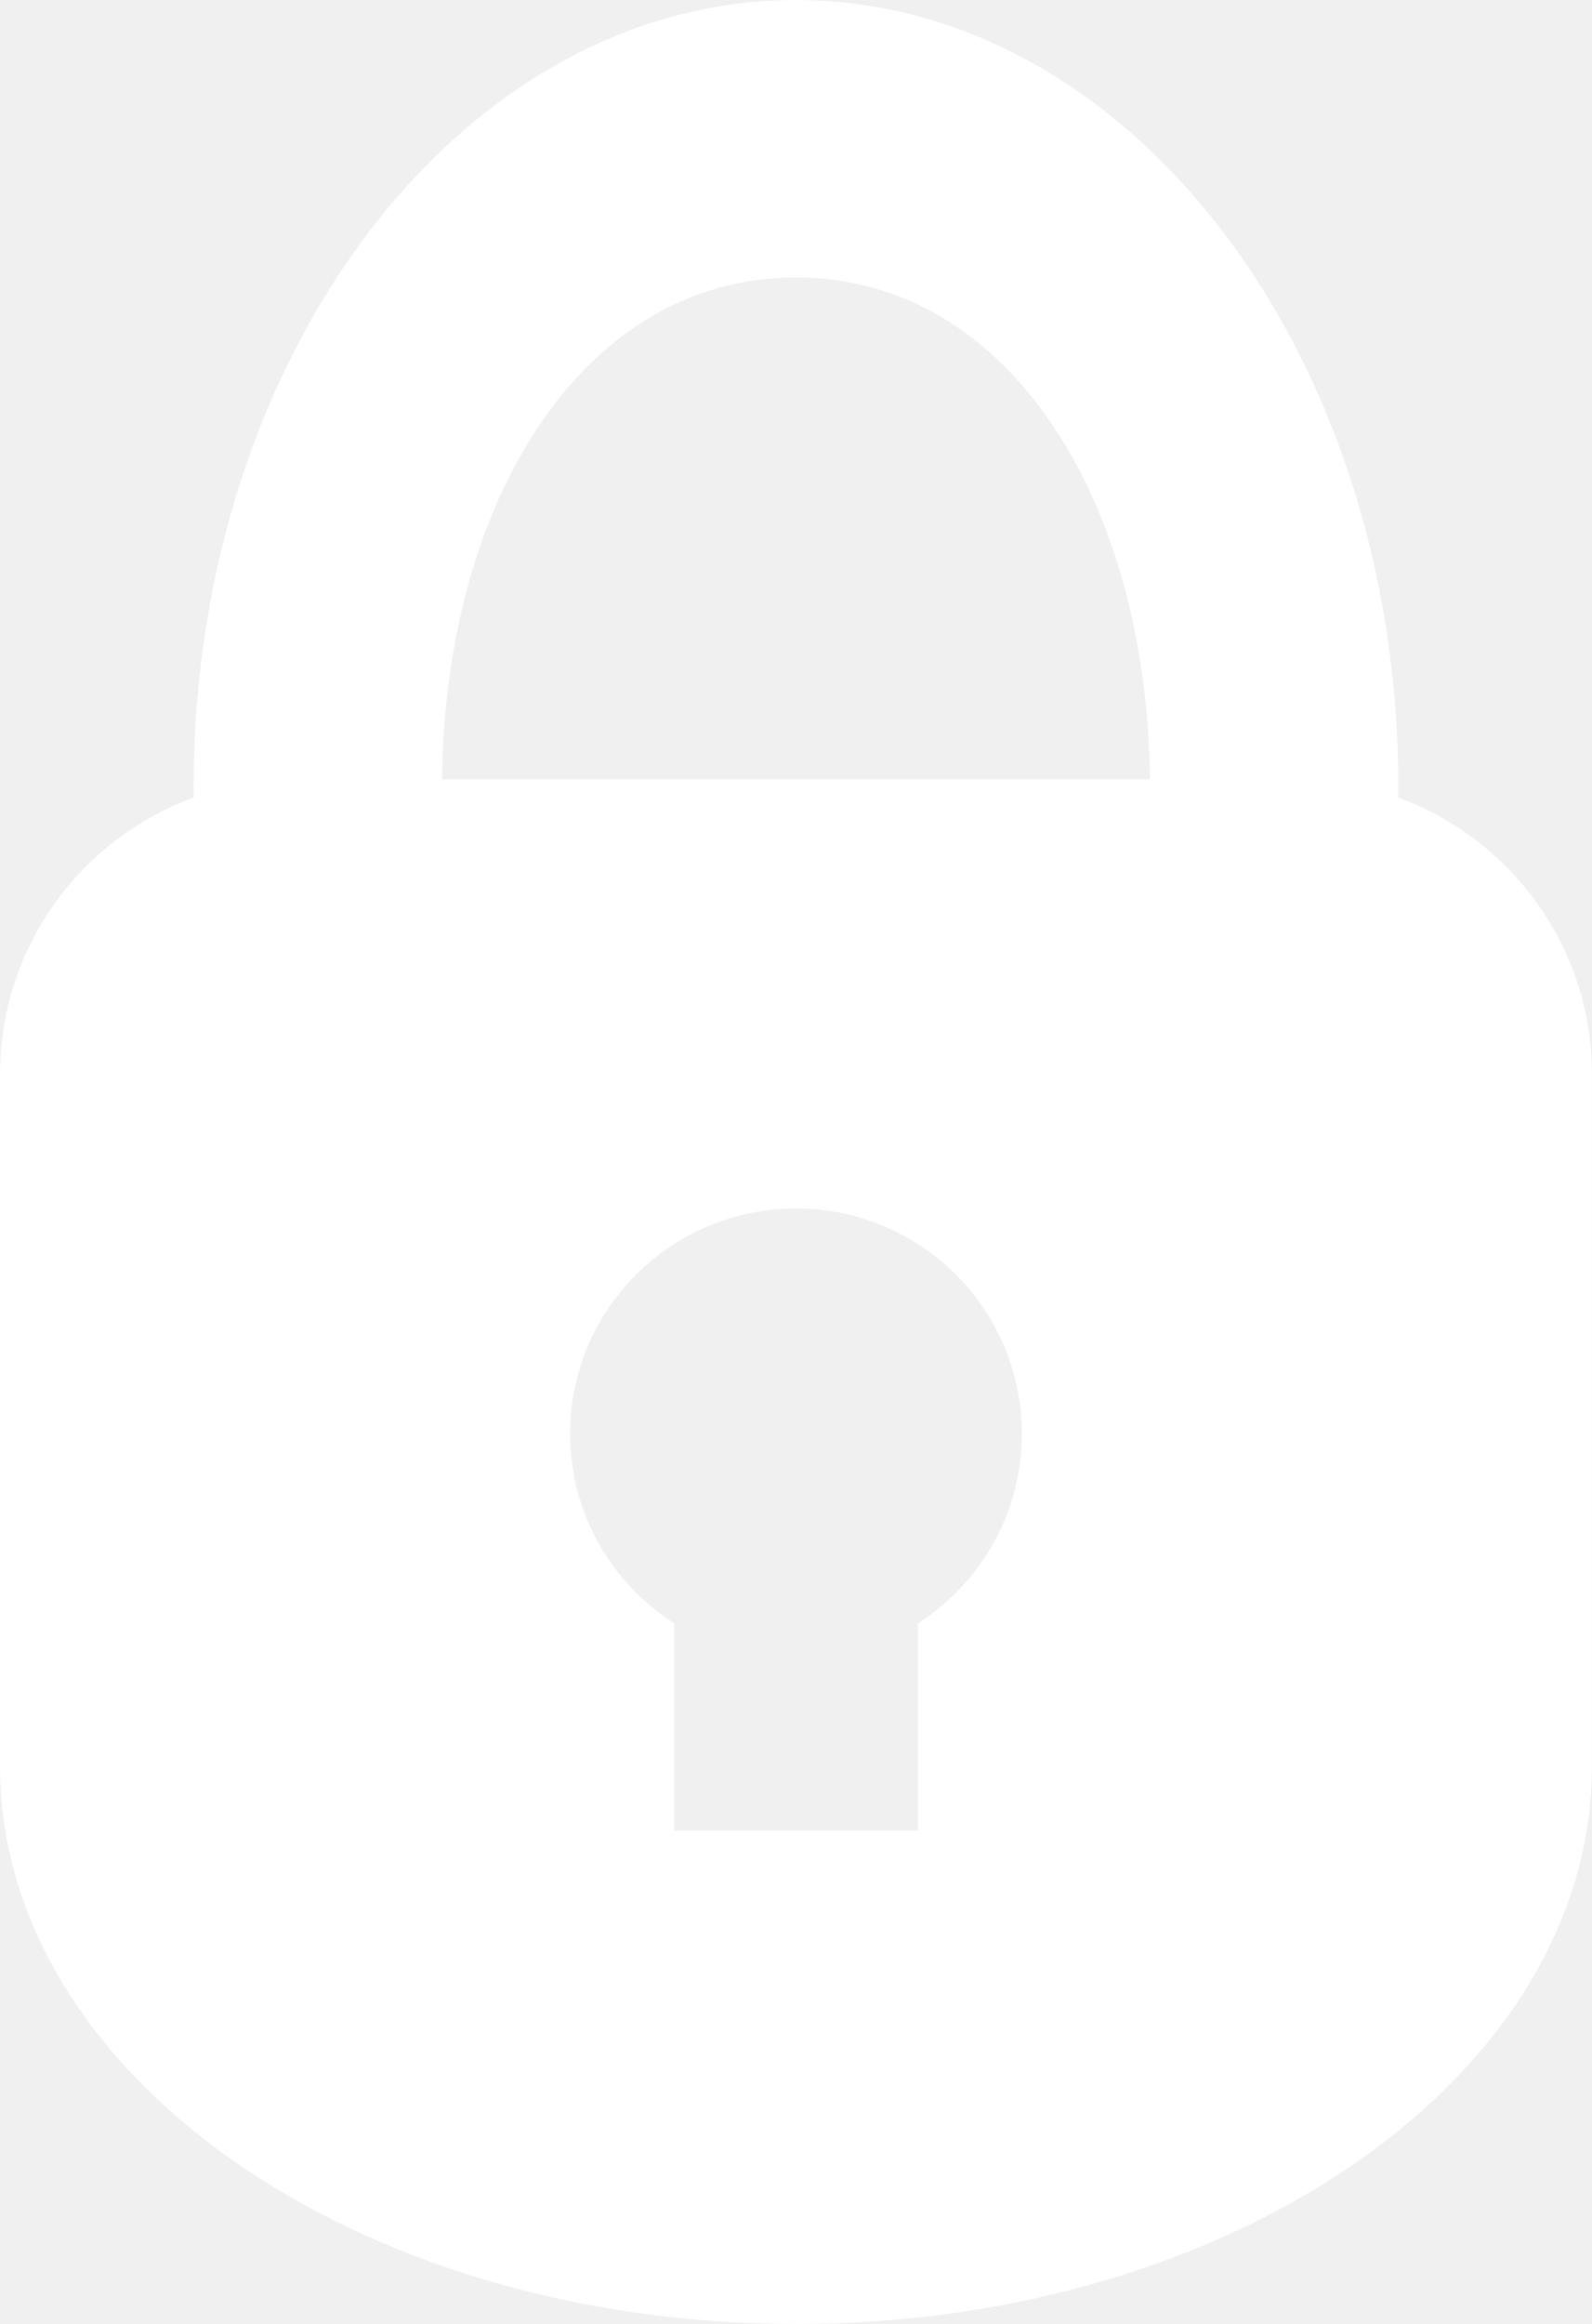
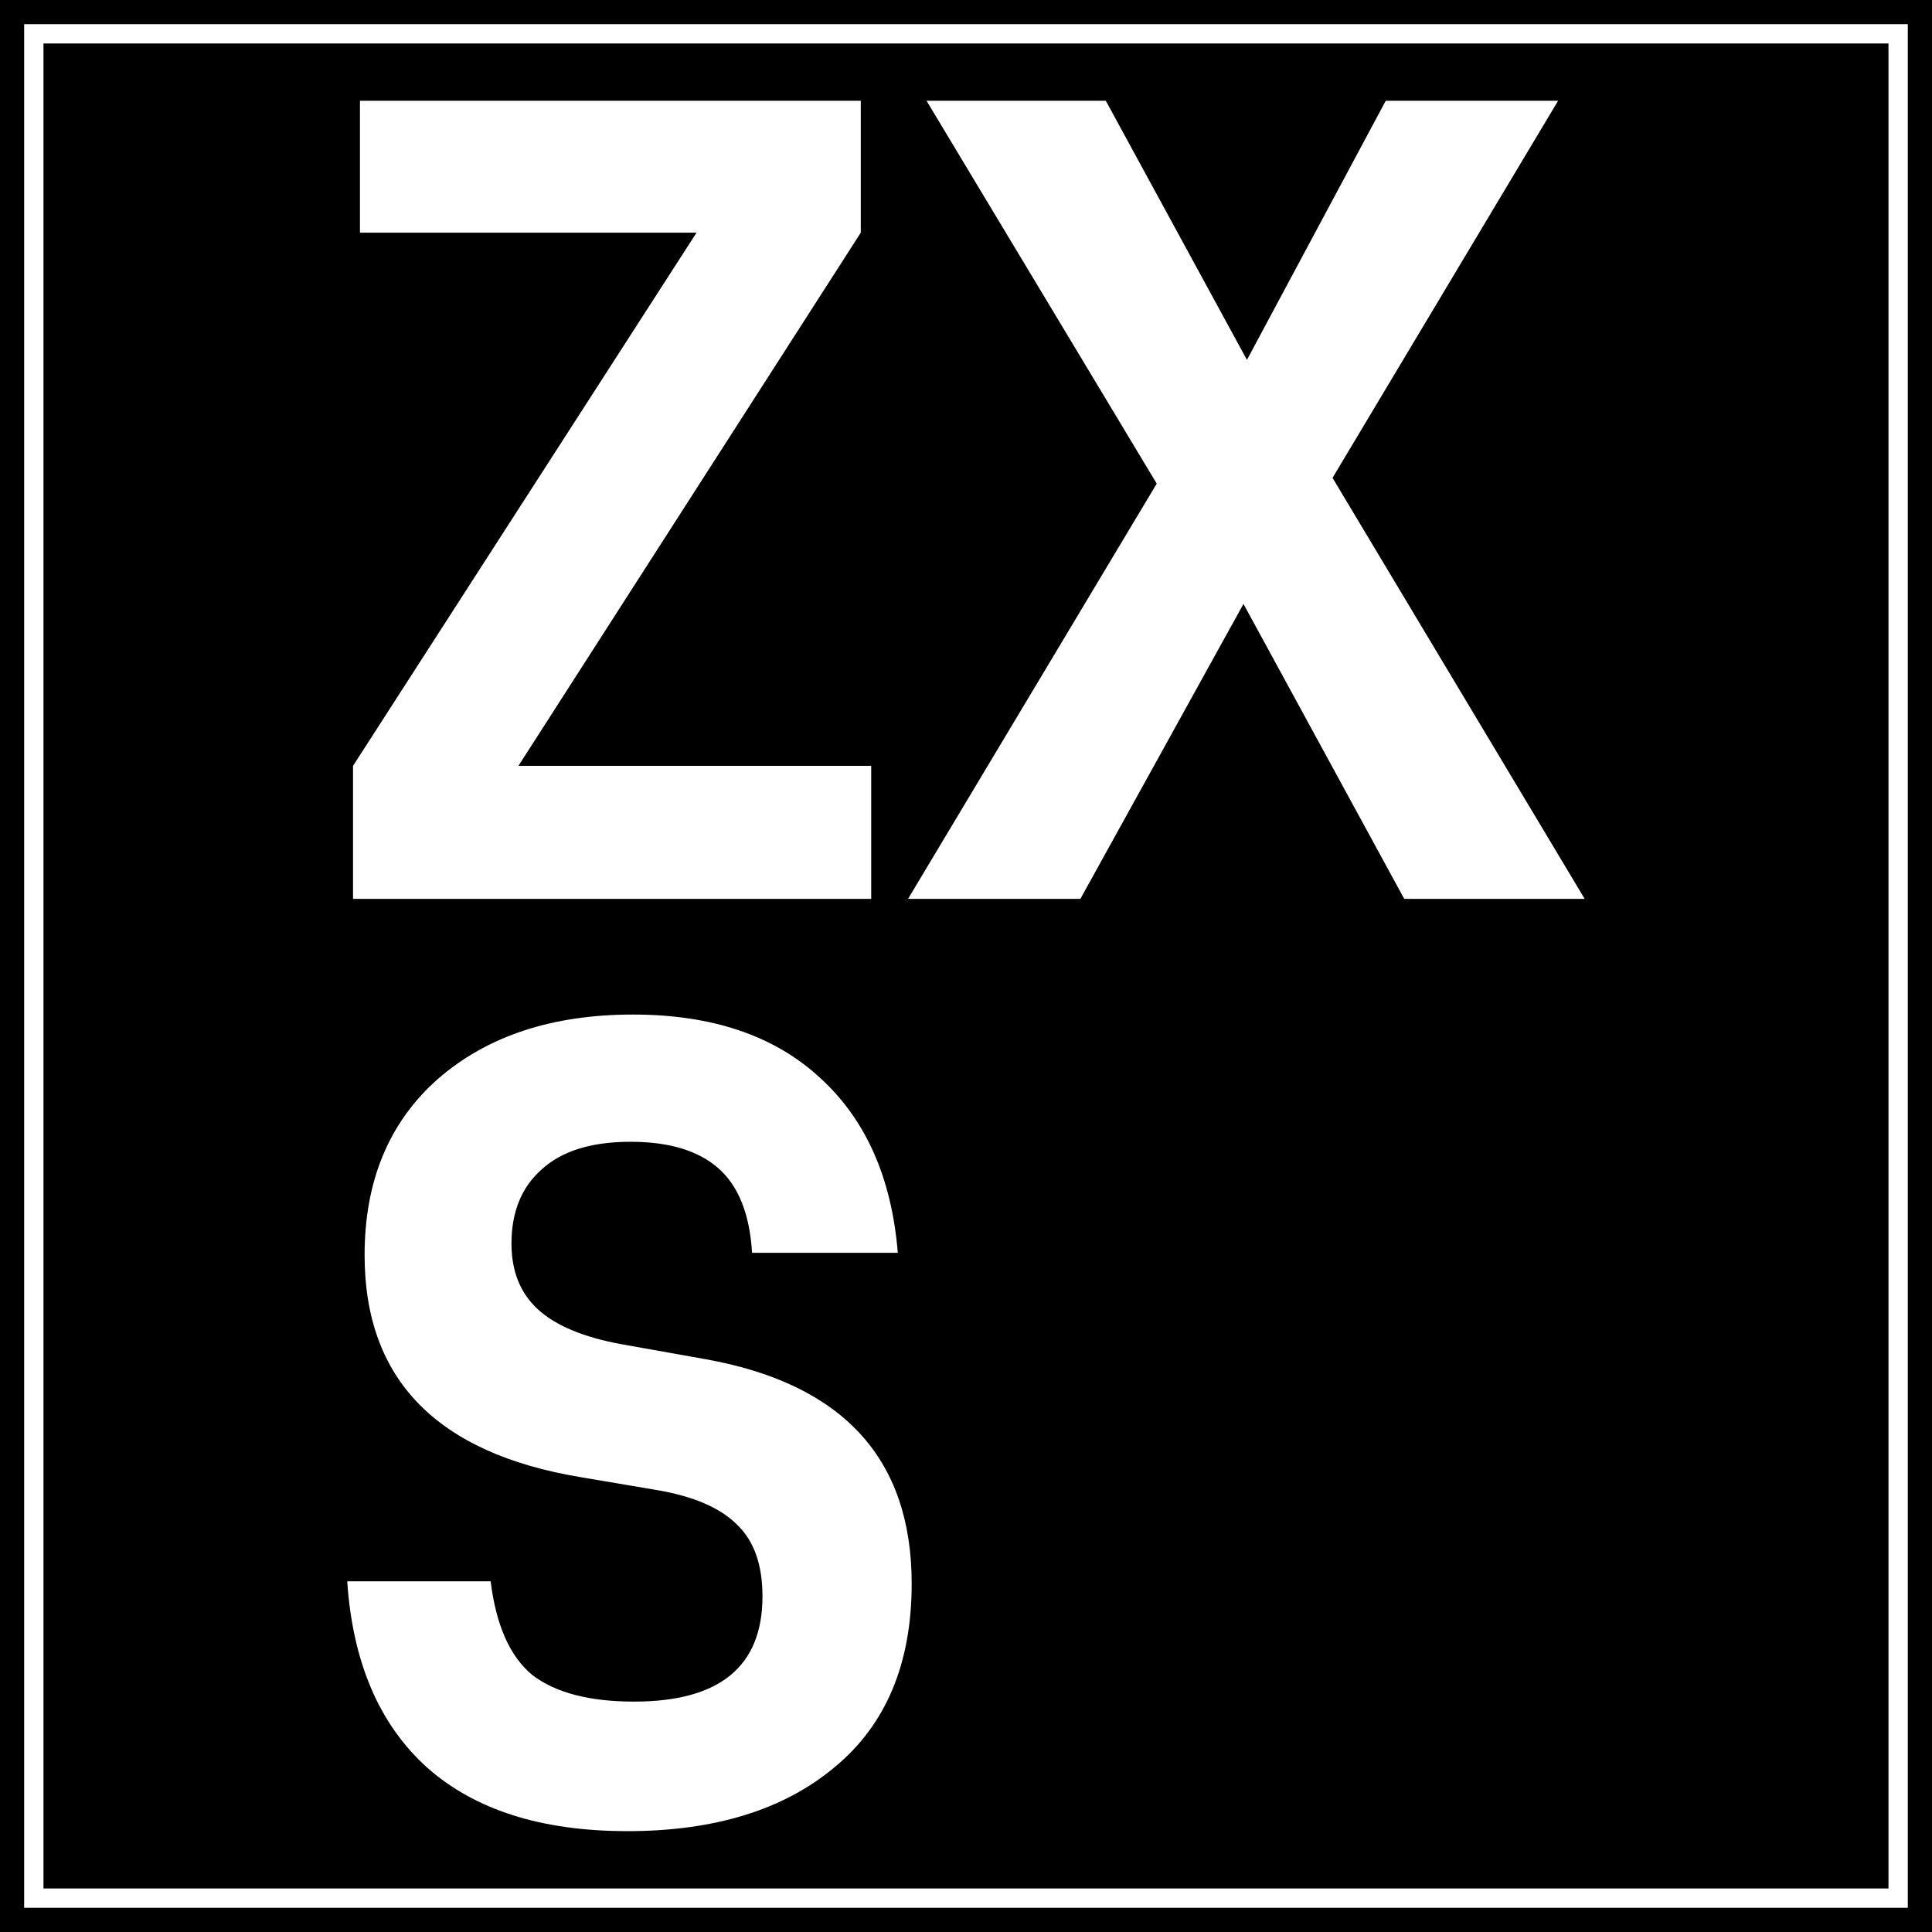
- <svg xmlns="http://www.w3.org/2000/svg" width="23.876mm" height="34.846mm" viewBox="0 0 23.876 34.846" version="1.1" id="svg5">
+ <svg xmlns="http://www.w3.org/2000/svg" width="200mm" height="200mm" viewBox="0 0 200 200" version="1.1" id="svg5">
  <defs id="defs2" />
-   <g id="layer1" transform="translate(-42.787,-79.92721)">
-     <path d="m 54.725,84.087 c 3.203,0 5.265,3.36 5.309,7.526 H 49.416 c 0.043,-4.166 2.106,-7.526 5.309,-7.526 z m 0,-4.16 c -4.99,0 -9.034,5.281 -9.034,11.794 l 0.002,0.163 C 43.996,92.506 42.787,94.13 42.787,96.036 v 10.374 c 0,4.618 5.345,8.363 11.938,8.363 6.593,0 11.938,-3.745 11.938,-8.363 V 96.036 c 0,-1.906 -1.209,-3.53 -2.906,-4.151 l 0.002,-0.163 c 0,-6.513 -4.044,-11.794 -9.034,-11.794 z m -3.388,21.497 c 0,-1.865 1.516,-3.377 3.388,-3.377 1.871,0 3.388,1.512 3.388,3.377 0,1.194 -0.622,2.243 -1.559,2.843 v 3.108 H 52.897 v -3.108 c -0.938,-0.6 -1.559,-1.65 -1.559,-2.843 z" fill-rule="evenodd" stroke-linecap="round" stroke-linejoin="round" stroke-width="0.215" id="path944" style="fill:#ffffff;fill-opacity:1" />
+   <g id="layer1">
+     <rect style="fill:#000000;fill-opacity:1;stroke:#000000;stroke-width:1;stroke-linecap:round;stroke-miterlimit:4;stroke-dasharray:none" id="rect846" width="199" height="199" x="0.5" y="0.5" />
+     <rect style="fill:#000000;fill-opacity:1;stroke:#ffffff;stroke-width:2;stroke-linecap:round;stroke-miterlimit:4;stroke-dasharray:none;stroke-opacity:1" id="rect937" width="192.995" height="192.995" x="3.5" y="3.5" />
+     <g aria-label="ZX S" id="text3949" style="font-size:119.735px;line-height:0.8;font-family:D-DIN;-inkscape-font-specification:D-DIN;stroke-width:0.264">
+       <path d="M 90.186,79.282 V 93.051 H 36.545 V 79.282 L 72.106,24.084 H 37.263 v -13.65 h 51.845 v 13.65 L 53.667,79.282 Z" style="fill:#ffffff" id="path13492" />
+       <path d="M 119.744,50.066 95.916,10.434 h 18.559 l 14.608,26.821 14.368,-26.821 h 17.841 l -23.348,39.034 26.102,43.584 H 145.367 L 128.724,62.519 111.841,93.051 H 94.001 Z" style="fill:#ffffff" id="path13494" />
+       <path d="m 64.922,189.558 q -13.291,0 -20.714,-6.585 -7.424,-6.705 -8.262,-19.277 h 14.847 q 0.838,6.825 4.31,9.699 3.592,2.754 10.537,2.754 13.291,0 13.291,-10.896 0,-4.909 -2.634,-7.424 -2.634,-2.634 -8.381,-3.592 l -7.783,-1.317 q -22.39,-3.712 -22.39,-22.989 0,-11.495 7.543,-18.2 7.663,-6.705 20.235,-6.705 12.213,0 19.277,6.466 7.184,6.466 8.142,18.2 h -15.087 q -0.359,-5.987 -3.472,-8.741 -3.113,-2.754 -9.1,-2.754 -6.106,0 -9.22,2.874 -3.113,2.754 -3.113,7.663 0,4.31 2.754,6.825 2.754,2.514 8.621,3.592 l 8.741,1.557 q 21.313,3.832 21.313,23.229 0,12.452 -8.022,19.038 -7.903,6.585 -21.433,6.585 z" style="fill:#ffffff" id="path13496" />
+     </g>
  </g>
</svg>
